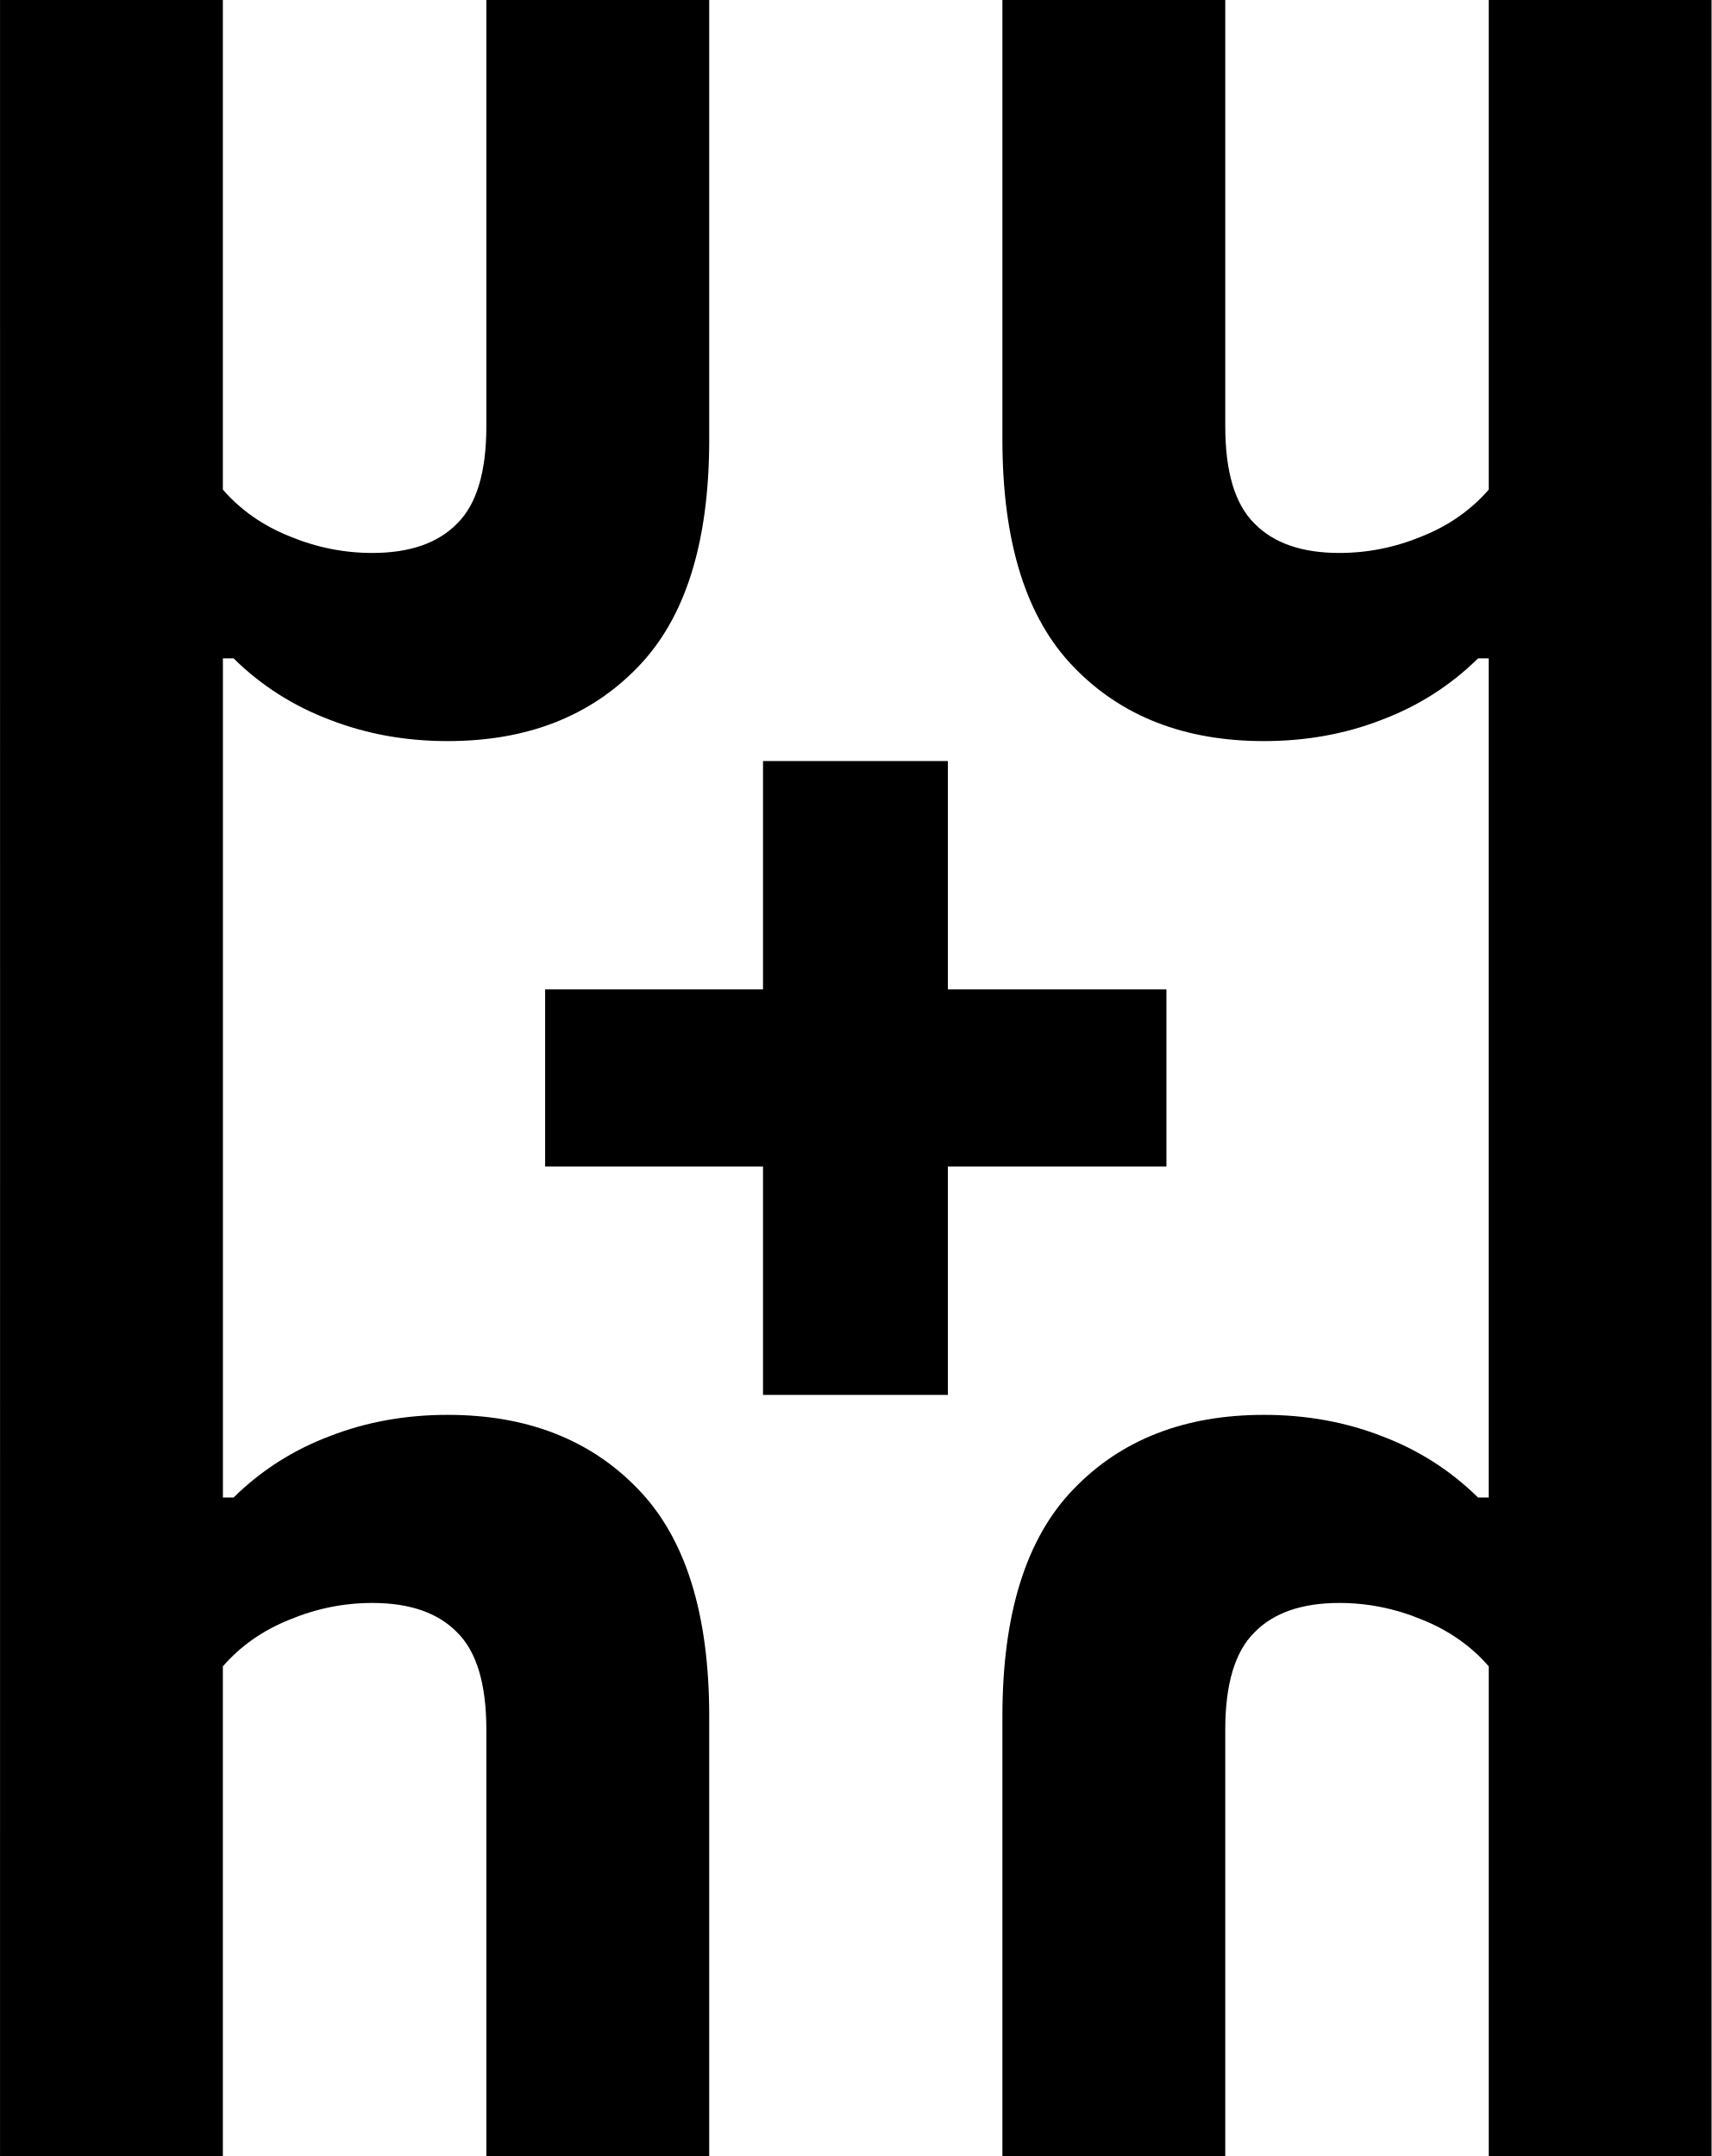
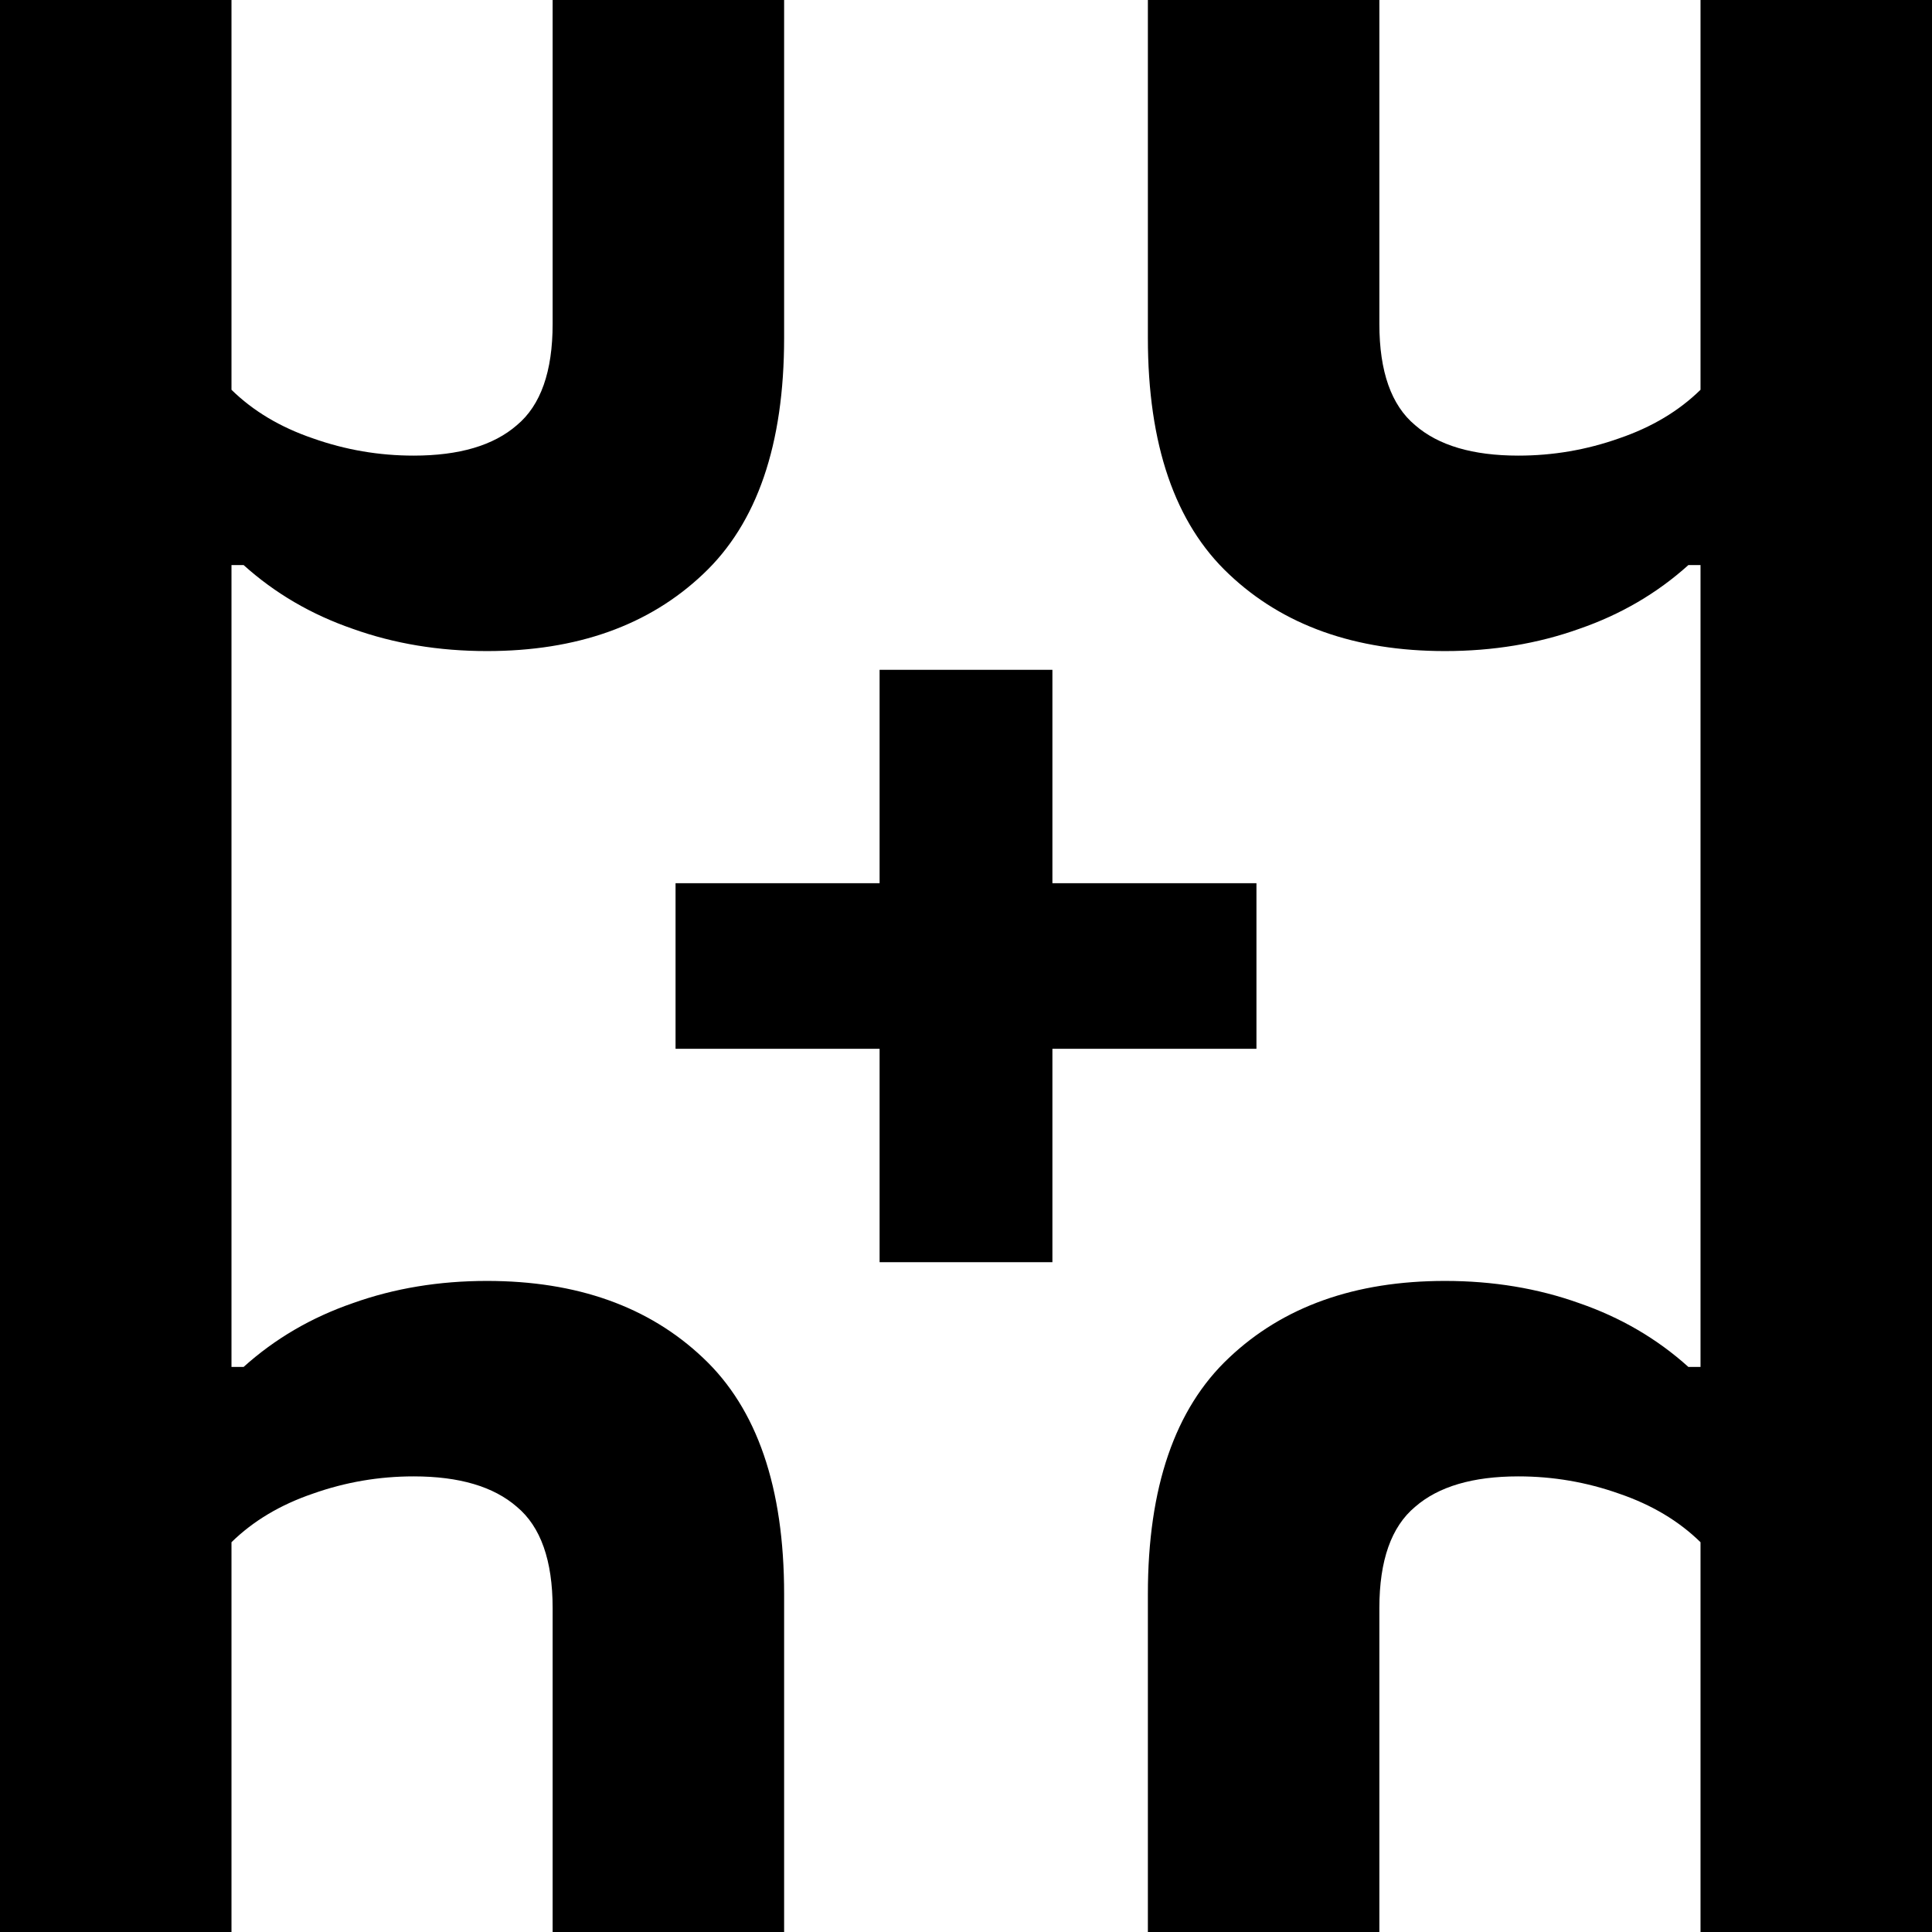
- <svg xmlns="http://www.w3.org/2000/svg" width="300" height="377.93">
-   <path d="M133.74 244.52v-40.041H95.549v-31.043h38.191v-40.033h32.403v40.033h38.309v31.043h-38.309v40.041zM.01 188.957h39.061v-73.551h1.866q7.25 7.132 16.842 10.754 9.583 3.748 20.693 3.748 20.811 0 33.328-12.975 12.51-12.865 12.51-39.875V-.004H85.247v74.72q0 12.043-5.14 17.072-5.028 5.14-14.848 5.14-7.488 0-14.501-2.918-7.014-2.807-11.694-8.184V-.005H.004zm0 0h39.061v73.551h1.866q7.25-7.132 16.842-10.754 9.583-3.74 20.693-3.74 20.811 0 33.328 12.975 12.51 12.865 12.51 39.875v77.062H85.247v-74.721q0-12.042-5.14-17.079-5.028-5.14-14.848-5.14-7.488 0-14.501 2.926-7.014 2.807-11.694 8.184v85.83H.004zm299.99 0h-39.061v-73.551h-1.866q-7.25 7.132-16.842 10.754-9.583 3.748-20.693 3.748-20.819 0-33.328-12.975-12.509-12.865-12.509-39.875V-.004h39.061v74.72q0 12.043 5.14 17.072 5.029 5.14 14.849 5.14 7.48 0 14.5-2.918 7.014-2.807 11.695-8.184V-.005h39.053zm0 0h-39.061v73.551h-1.866q-7.25-7.132-16.842-10.754-9.583-3.74-20.693-3.74-20.819 0-33.328 12.975-12.509 12.865-12.509 39.875v77.062h39.061v-74.721q0-12.042 5.14-17.079 5.029-5.14 14.849-5.14 7.48 0 14.5 2.926 7.014 2.807 11.695 8.184v85.83h39.053z" />
+ <svg xmlns="http://www.w3.org/2000/svg" width="326" height="326">
+   <path d="M0 0h39.06v65.77q5.49 5.38 13.72 8.19 8.23 2.92 17.02 2.92 11.52 0 17.42-5.14 6.03-5.03 6.03-17.08V0h39.06v57.01q0 27.01-13.68 39.87-13.7 12.98-36.46 12.98-12.16 0-22.64-3.75-10.49-3.62-18.42-10.76h-2.05v135.3h2.05q7.93-7.14 18.42-10.76 10.48-3.75 22.64-3.75 22.76 0 36.46 12.98 13.68 12.86 13.68 39.87V326H93.25v-54.66q0-12.05-6.03-17.08-5.9-5.14-17.42-5.14-8.79 0-17.02 2.92-8.23 2.81-13.72 8.19V326H0Zm286.94 95.35h-2.05q-7.93 7.14-18.42 10.76-10.48 3.75-22.64 3.75-22.76 0-36.46-12.98-13.68-12.86-13.68-39.87V0h39.06v54.66q0 12.05 6.03 17.08 5.9 5.14 17.42 5.14 8.79 0 17.02-2.92 8.23-2.81 13.72-8.19V0H326v326h-39.06v-65.77q-5.49-5.38-13.72-8.19-8.23-2.92-17.02-2.92-11.52 0-17.42 5.14-6.03 5.03-6.03 17.08V326h-39.06v-57.01q0-27.01 13.68-39.87 13.7-12.98 36.46-12.98 12.16 0 22.64 3.75 10.49 3.62 18.42 10.76h2.05Zm-172.95 53.68h34.43v-36.01h29.16v36.01h34.43v27.94h-34.43v36.01h-29.16v-36.01h-34.43Z" />
</svg>
